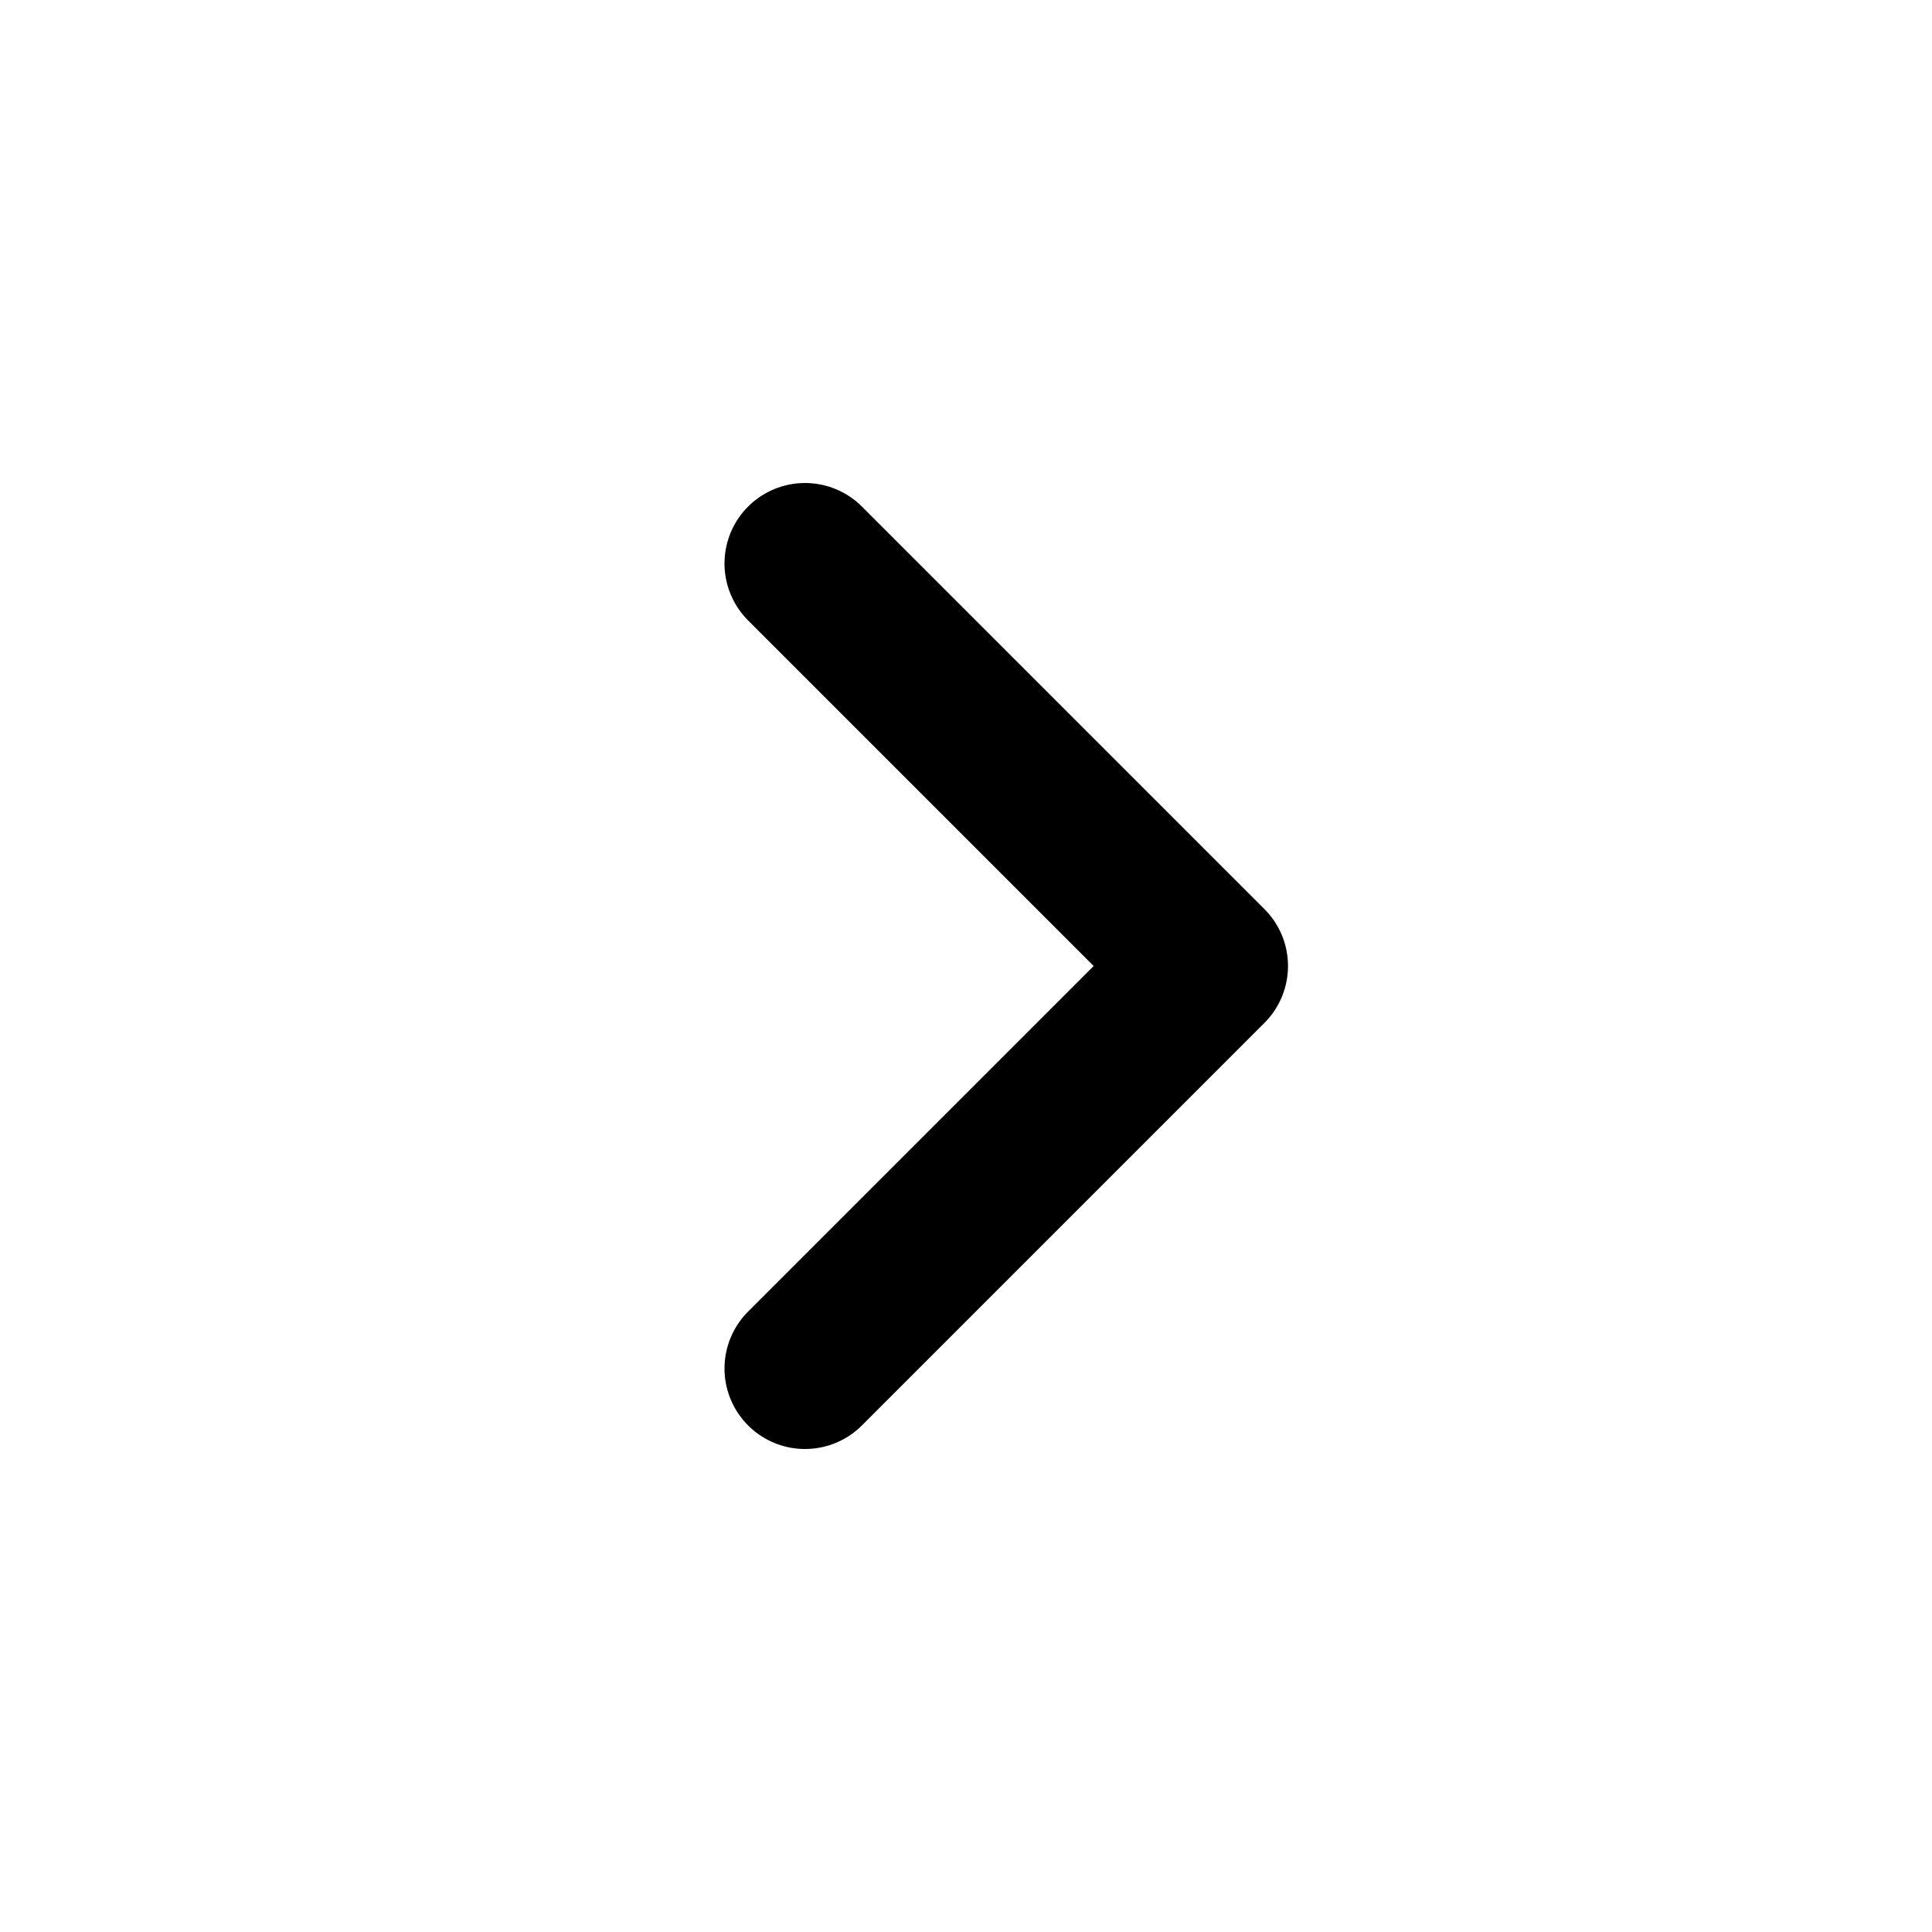
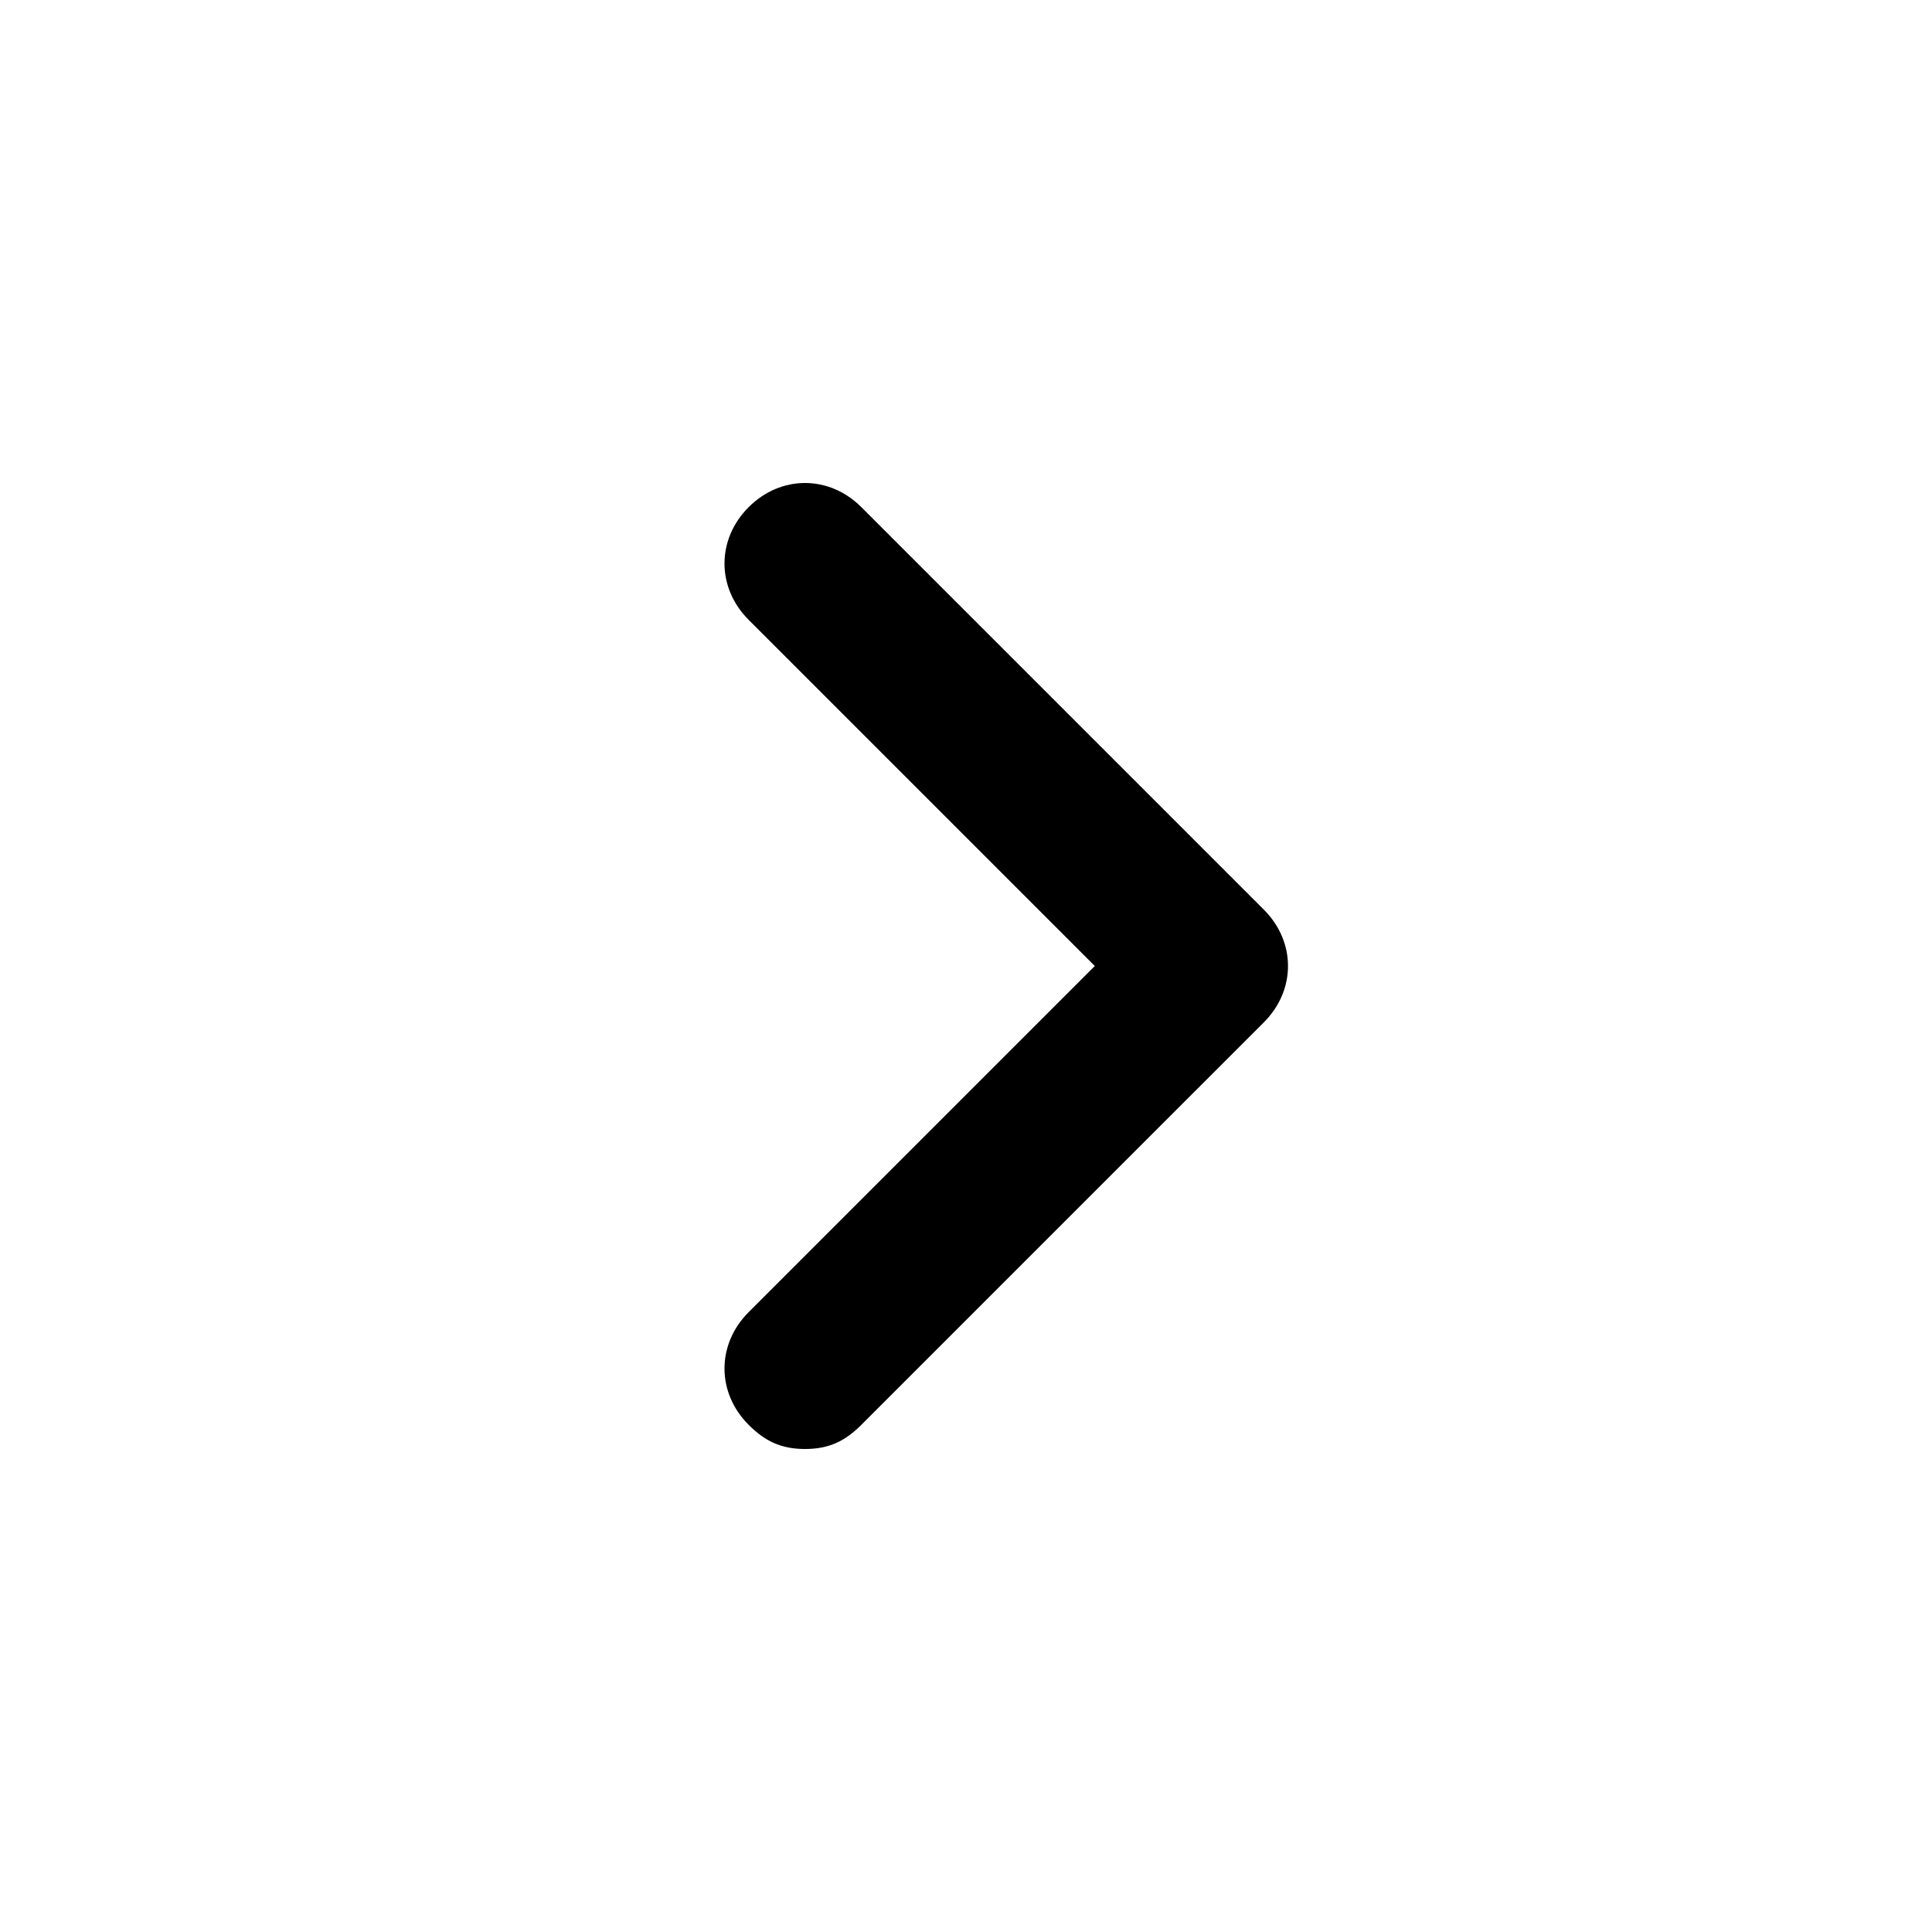
- <svg xmlns="http://www.w3.org/2000/svg" width="24" height="24" viewBox="0 0 24 24" fill="none">
-   <path d="M10 7L15 12L10 17" stroke="black" stroke-width="2" stroke-linecap="round" stroke-linejoin="round" />
+ <svg xmlns="http://www.w3.org/2000/svg" version="1.1" id="Слой_1" x="0px" y="0px" viewBox="0 0 24 24" style="enable-background:new 0 0 24 24;" xml:space="preserve">
+   <path d="M10,18c-0.3,0-0.5-0.1-0.7-0.3c-0.4-0.4-0.4-1,0-1.4l4.3-4.3L9.3,7.7c-0.4-0.4-0.4-1,0-1.4s1-0.4,1.4,0l5,5c0.4,0.4,0.4,1,0,1.4l-5,5C10.5,17.9,10.3,18,10,18z" />
</svg>
